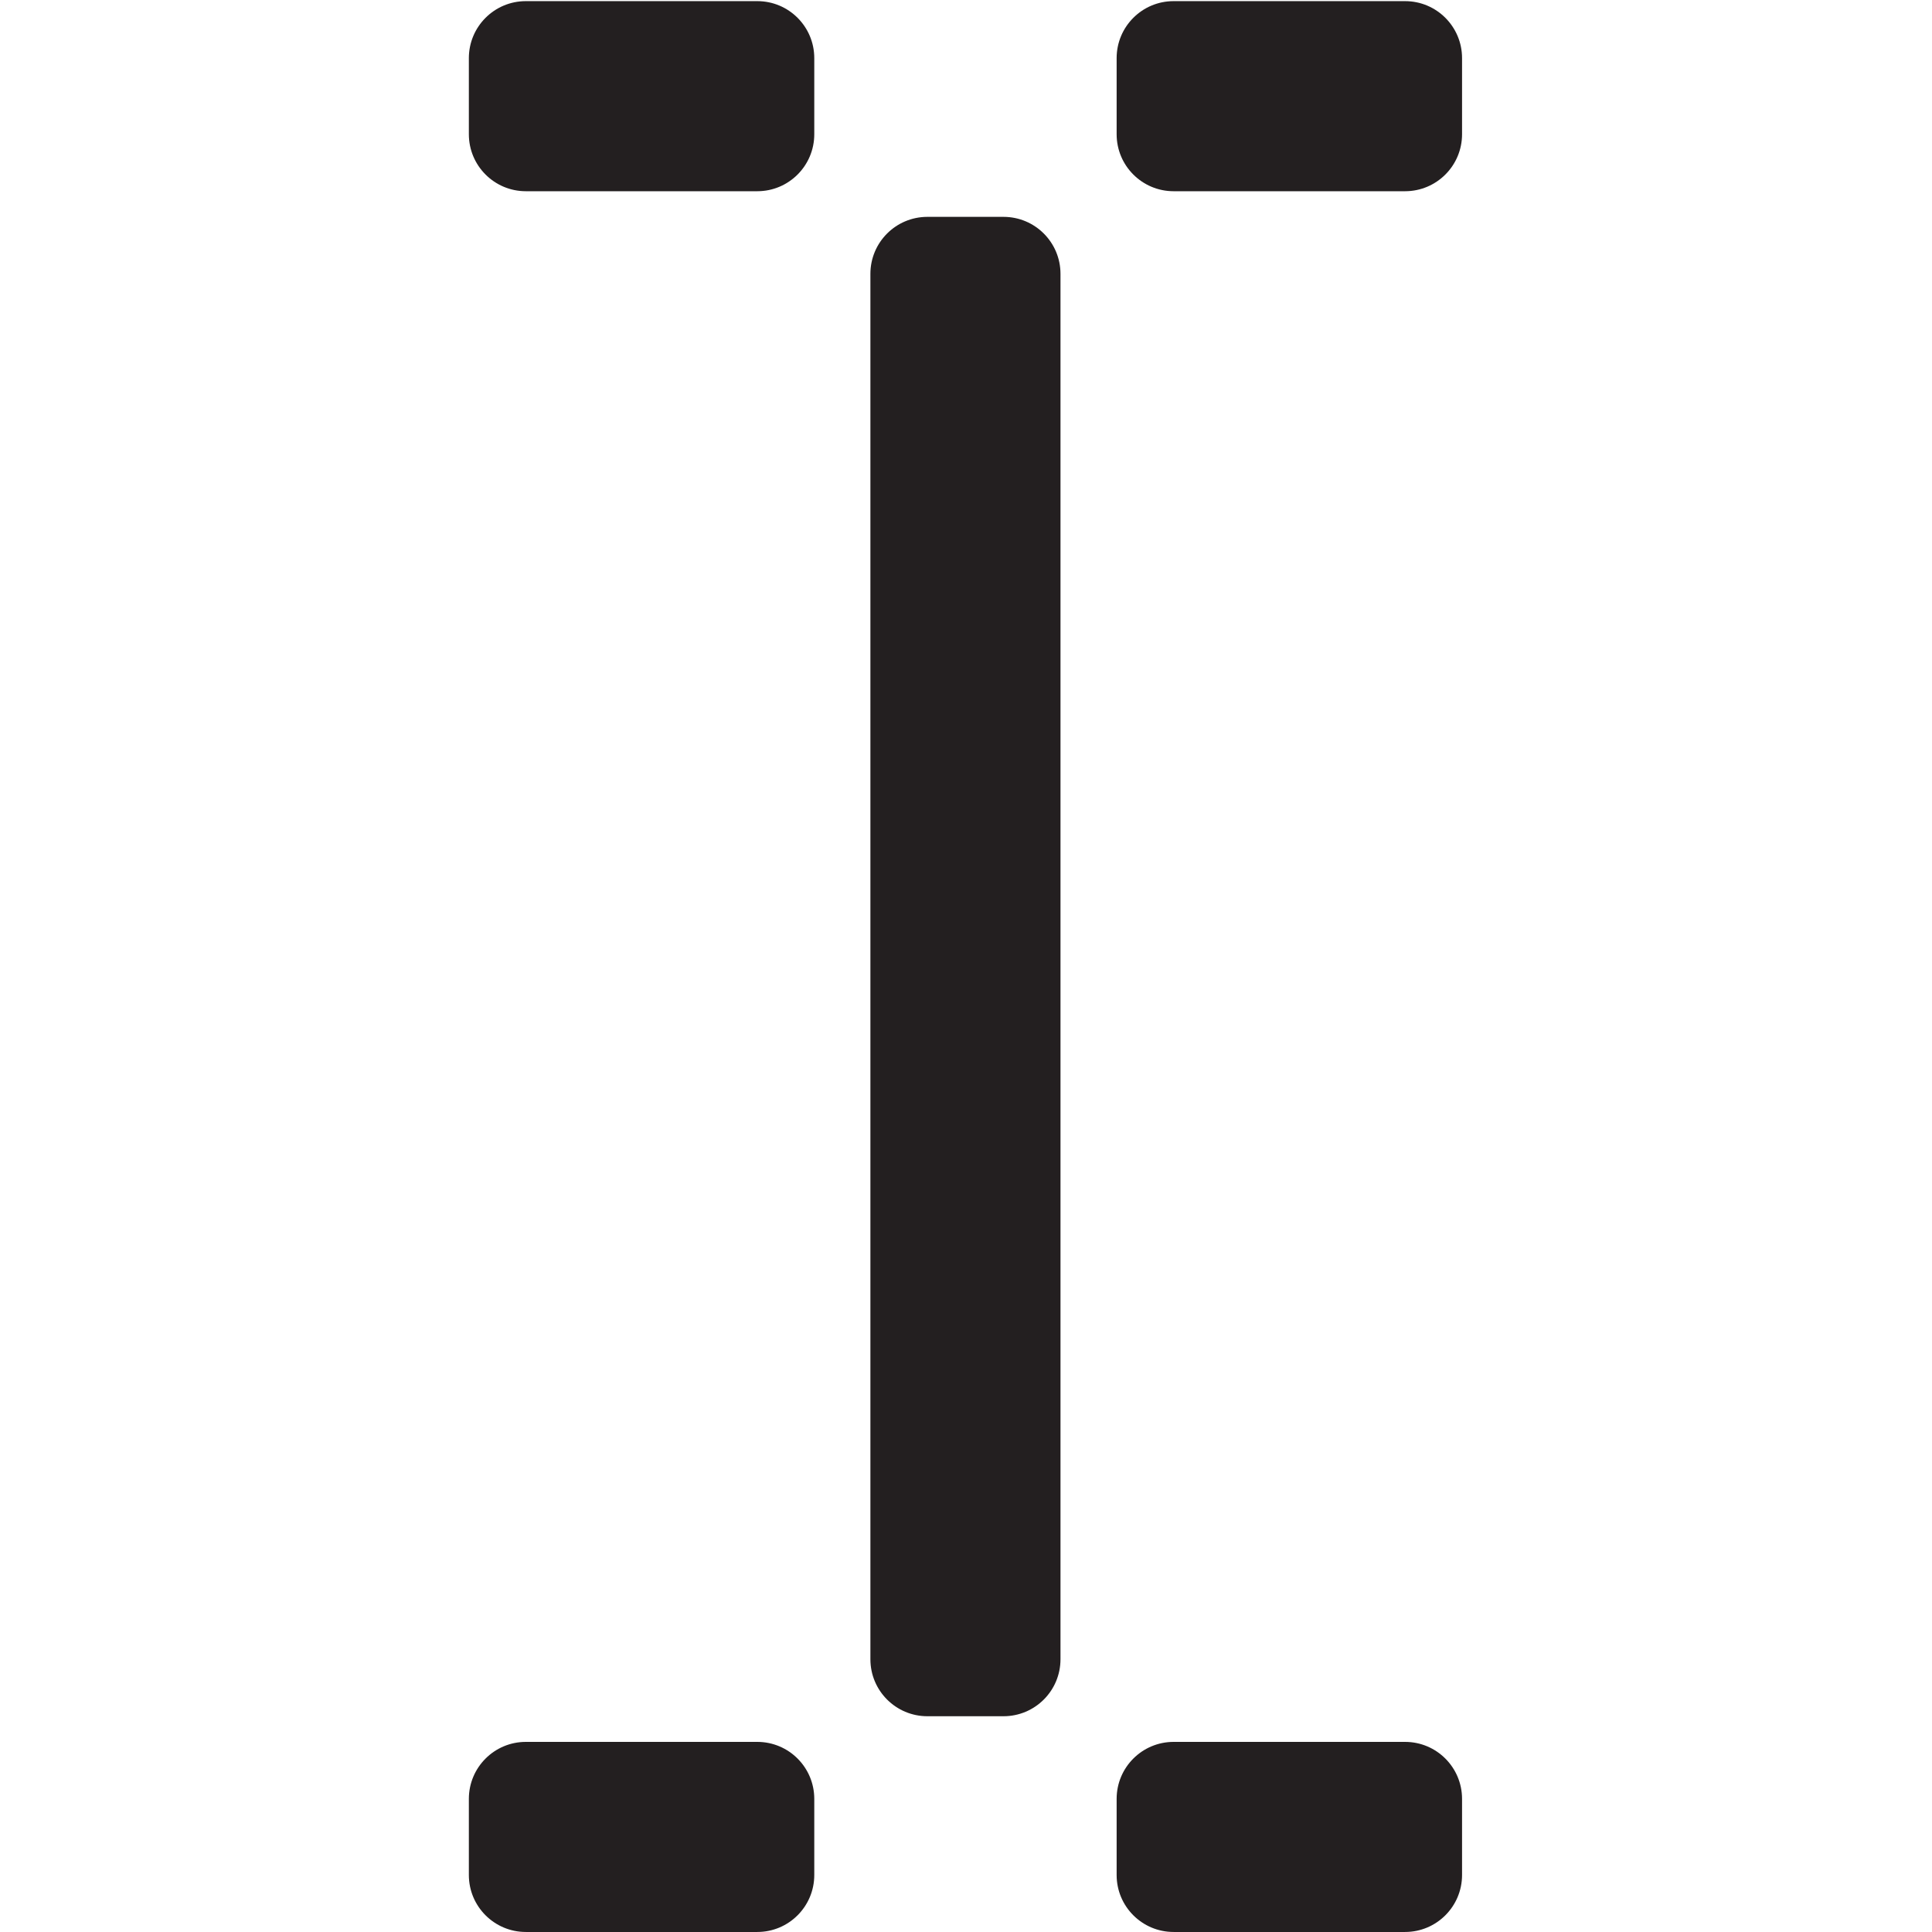
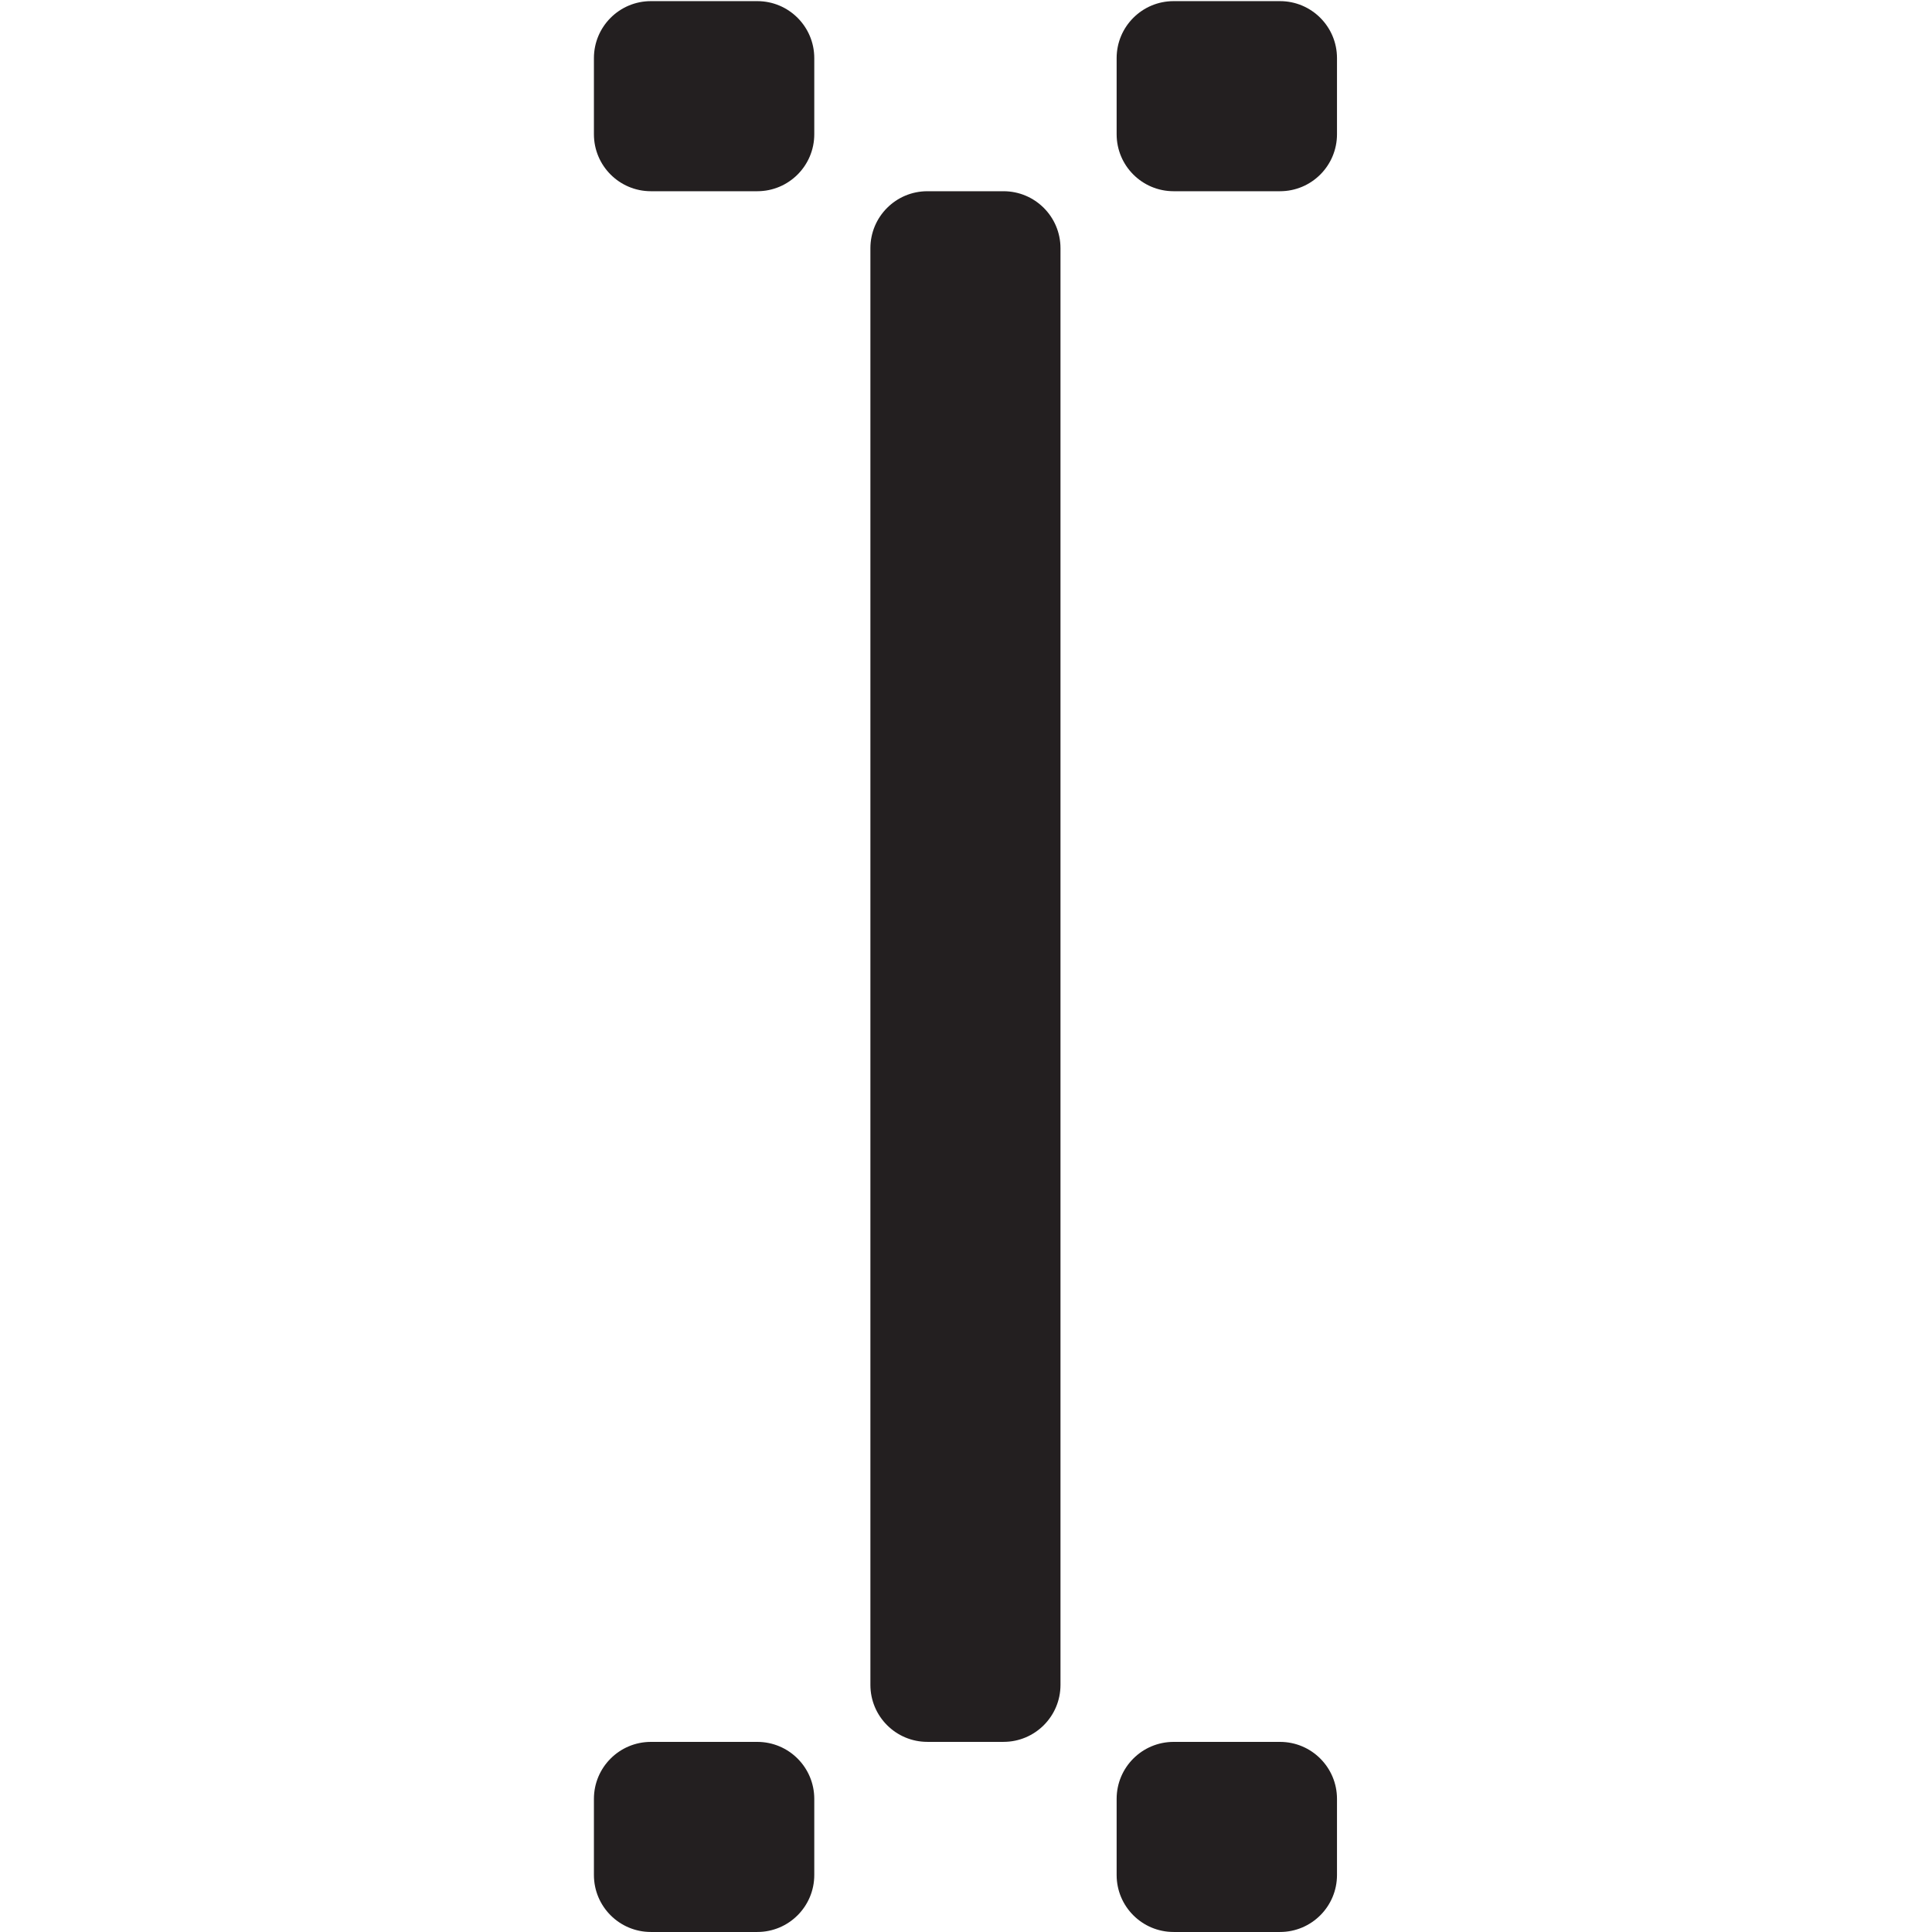
<svg xmlns="http://www.w3.org/2000/svg" id="Layer_91" data-name="Layer 91" viewBox="0 0 850.91 850.91">
  <defs>
    <style>
      .cls-1 {
        fill: #231f20;
        stroke-width: 0px;
      }
    </style>
  </defs>
-   <rect class="cls-1" x="95.03" y="383.84" width="660.37" height="83.72" rx="25.09" ry="25.09" transform="translate(850.91 .48) rotate(90)" />
-   <rect class="cls-1" x="206.5" y="767.17" width="152.13" height="83.72" rx="25.09" ry="25.09" transform="translate(565.13 1618.07) rotate(180)" />
-   <rect class="cls-1" x="206.5" y=".5" width="152.13" height="83.72" rx="25.09" ry="25.09" transform="translate(565.13 84.72) rotate(180)" />
-   <rect class="cls-1" x="491.8" y="767.17" width="152.13" height="83.72" rx="25.09" ry="25.09" transform="translate(1135.73 1618.07) rotate(180)" />
-   <rect class="cls-1" x="491.8" y=".5" width="152.13" height="83.72" rx="25.09" ry="25.09" transform="translate(1135.73 84.72) rotate(180)" />
+   <rect class="cls-1" x="83.74" y="383.84" width="682.95" height="83.72" rx="25.09" ry="25.09" transform="translate(850.91 .48) rotate(90)" />
+   <rect class="cls-1" x="261.59" y="767.17" width="97.05" height="83.72" rx="25.09" ry="25.09" transform="translate(620.22 1618.07) rotate(180)" />
+   <rect class="cls-1" x="261.59" y=".5" width="97.05" height="83.72" rx="25.09" ry="25.09" transform="translate(620.22 84.72) rotate(180)" />
+   <rect class="cls-1" x="491.8" y="767.17" width="97.05" height="83.72" rx="25.09" ry="25.09" transform="translate(1080.65 1618.07) rotate(180)" />
+   <rect class="cls-1" x="491.8" y=".5" width="97.05" height="83.72" rx="25.09" ry="25.09" transform="translate(1080.65 84.72) rotate(180)" />
</svg>
